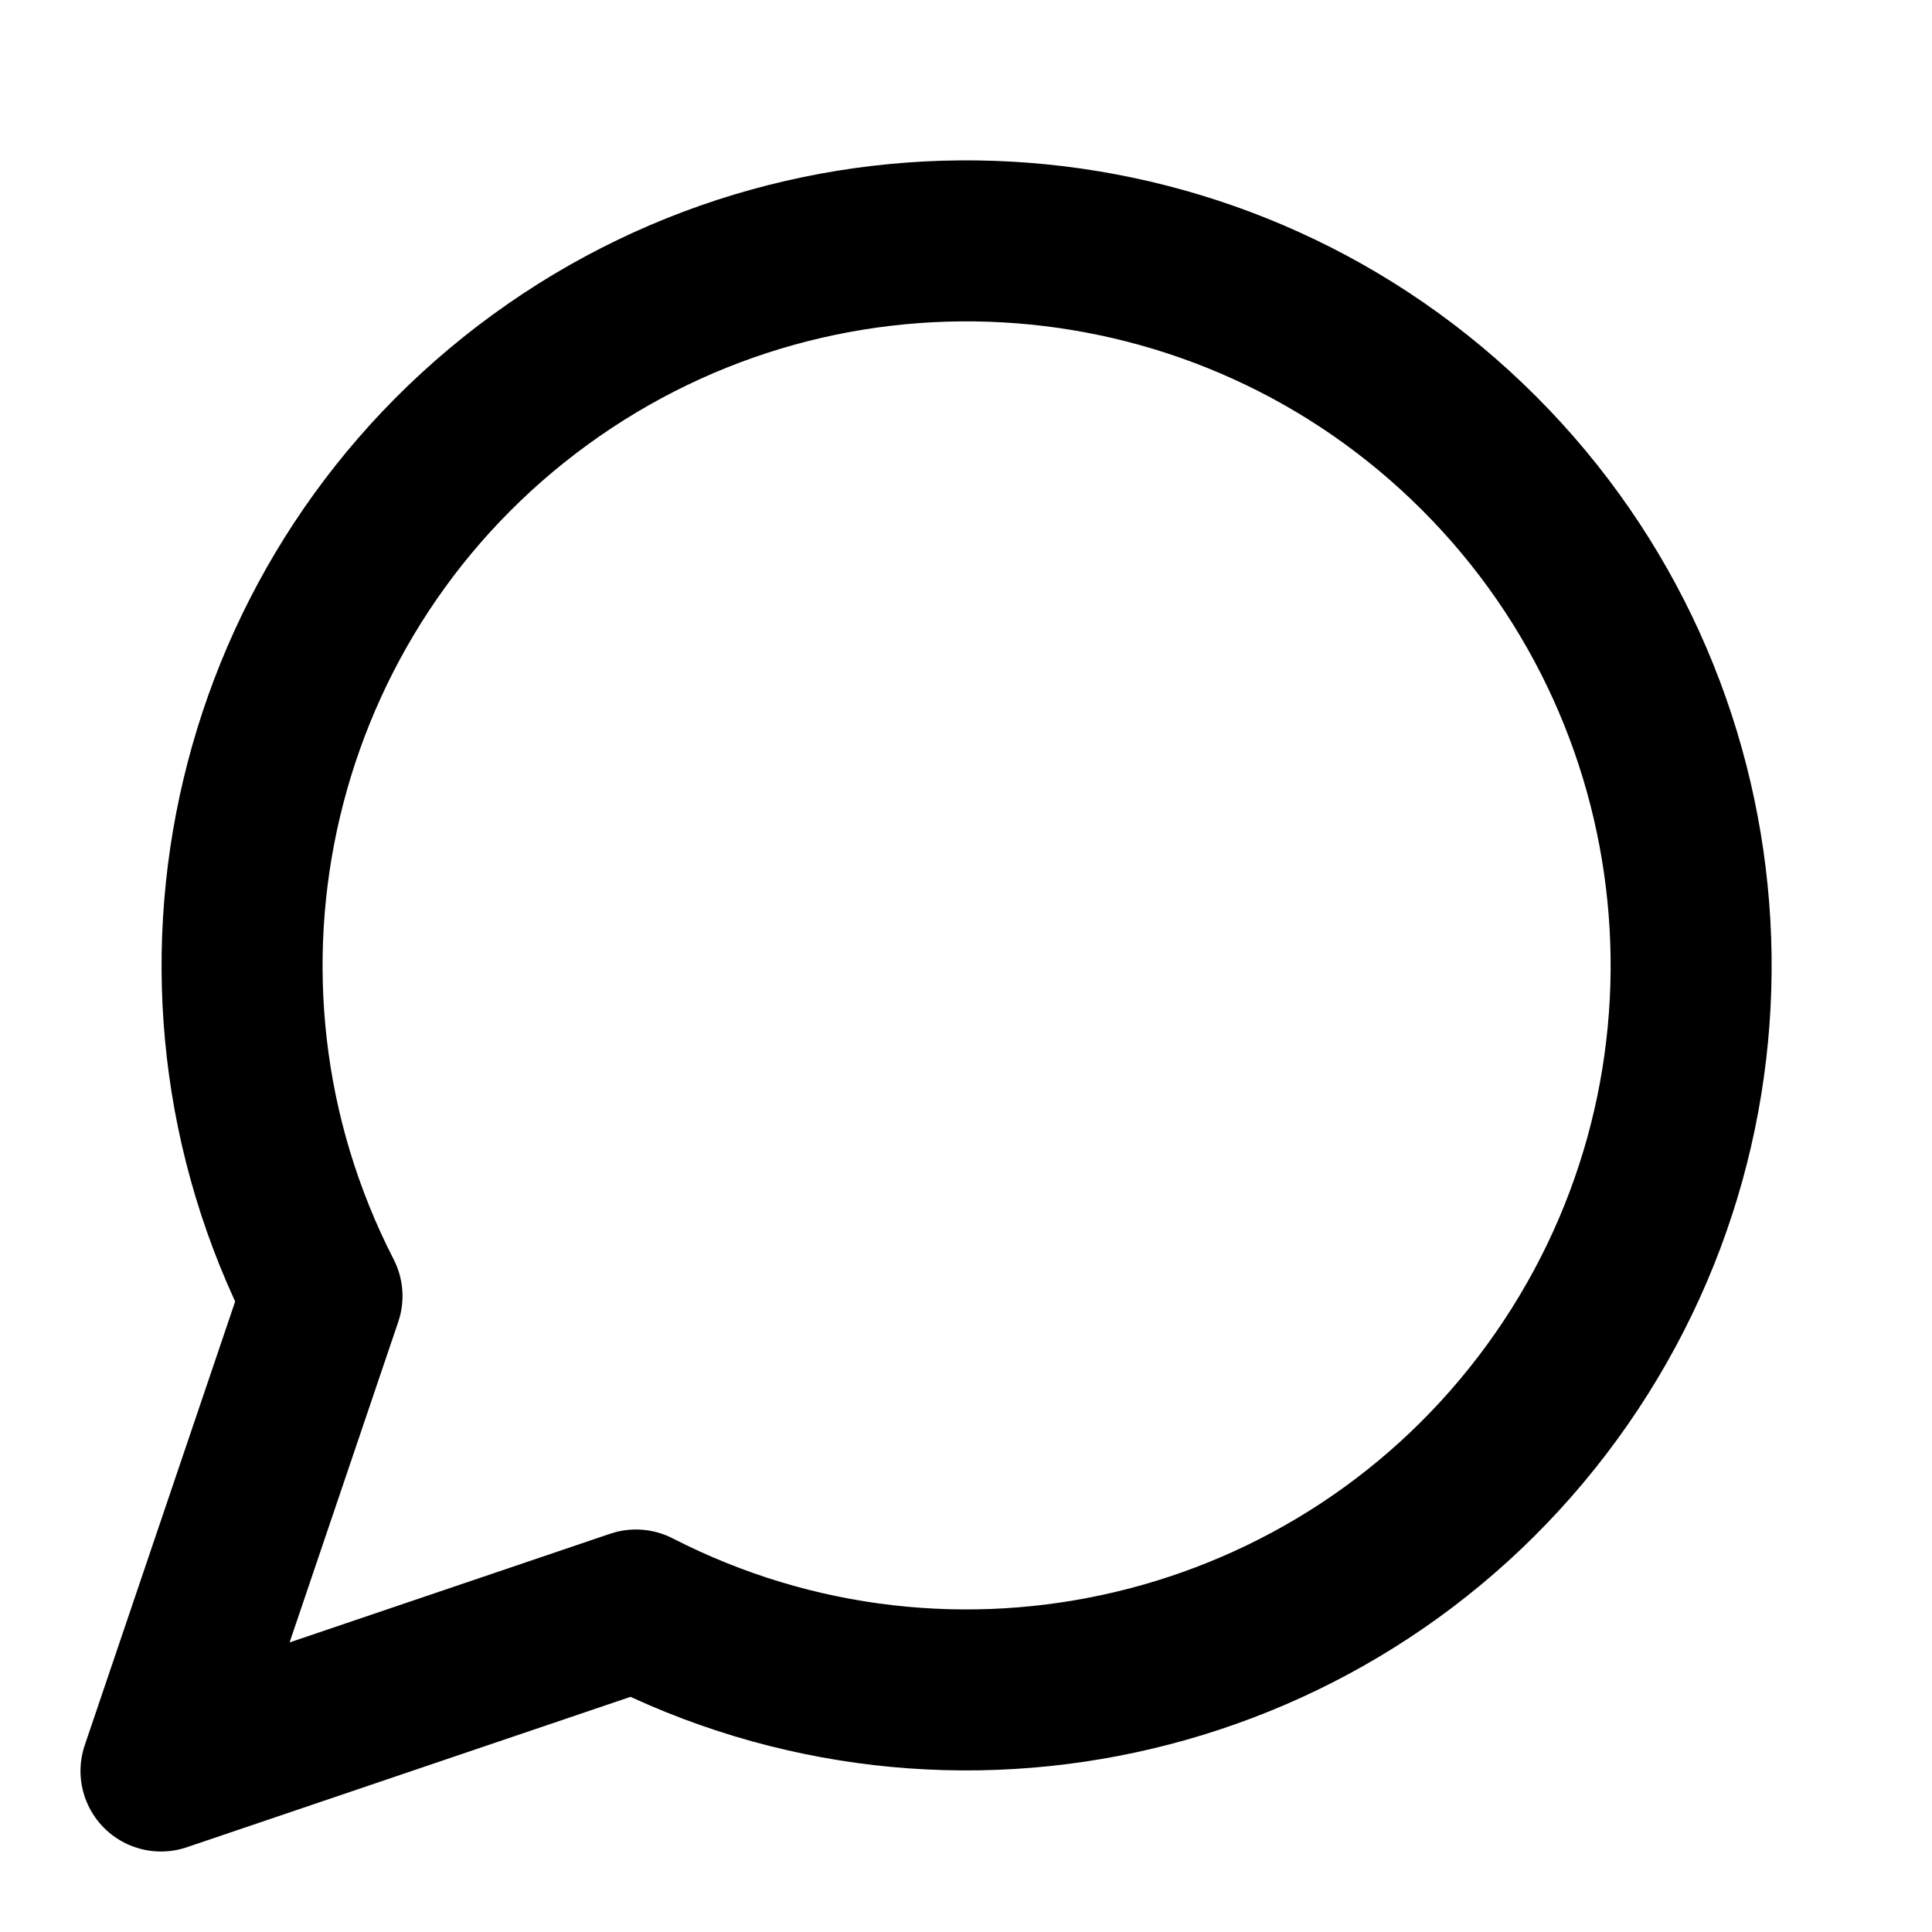
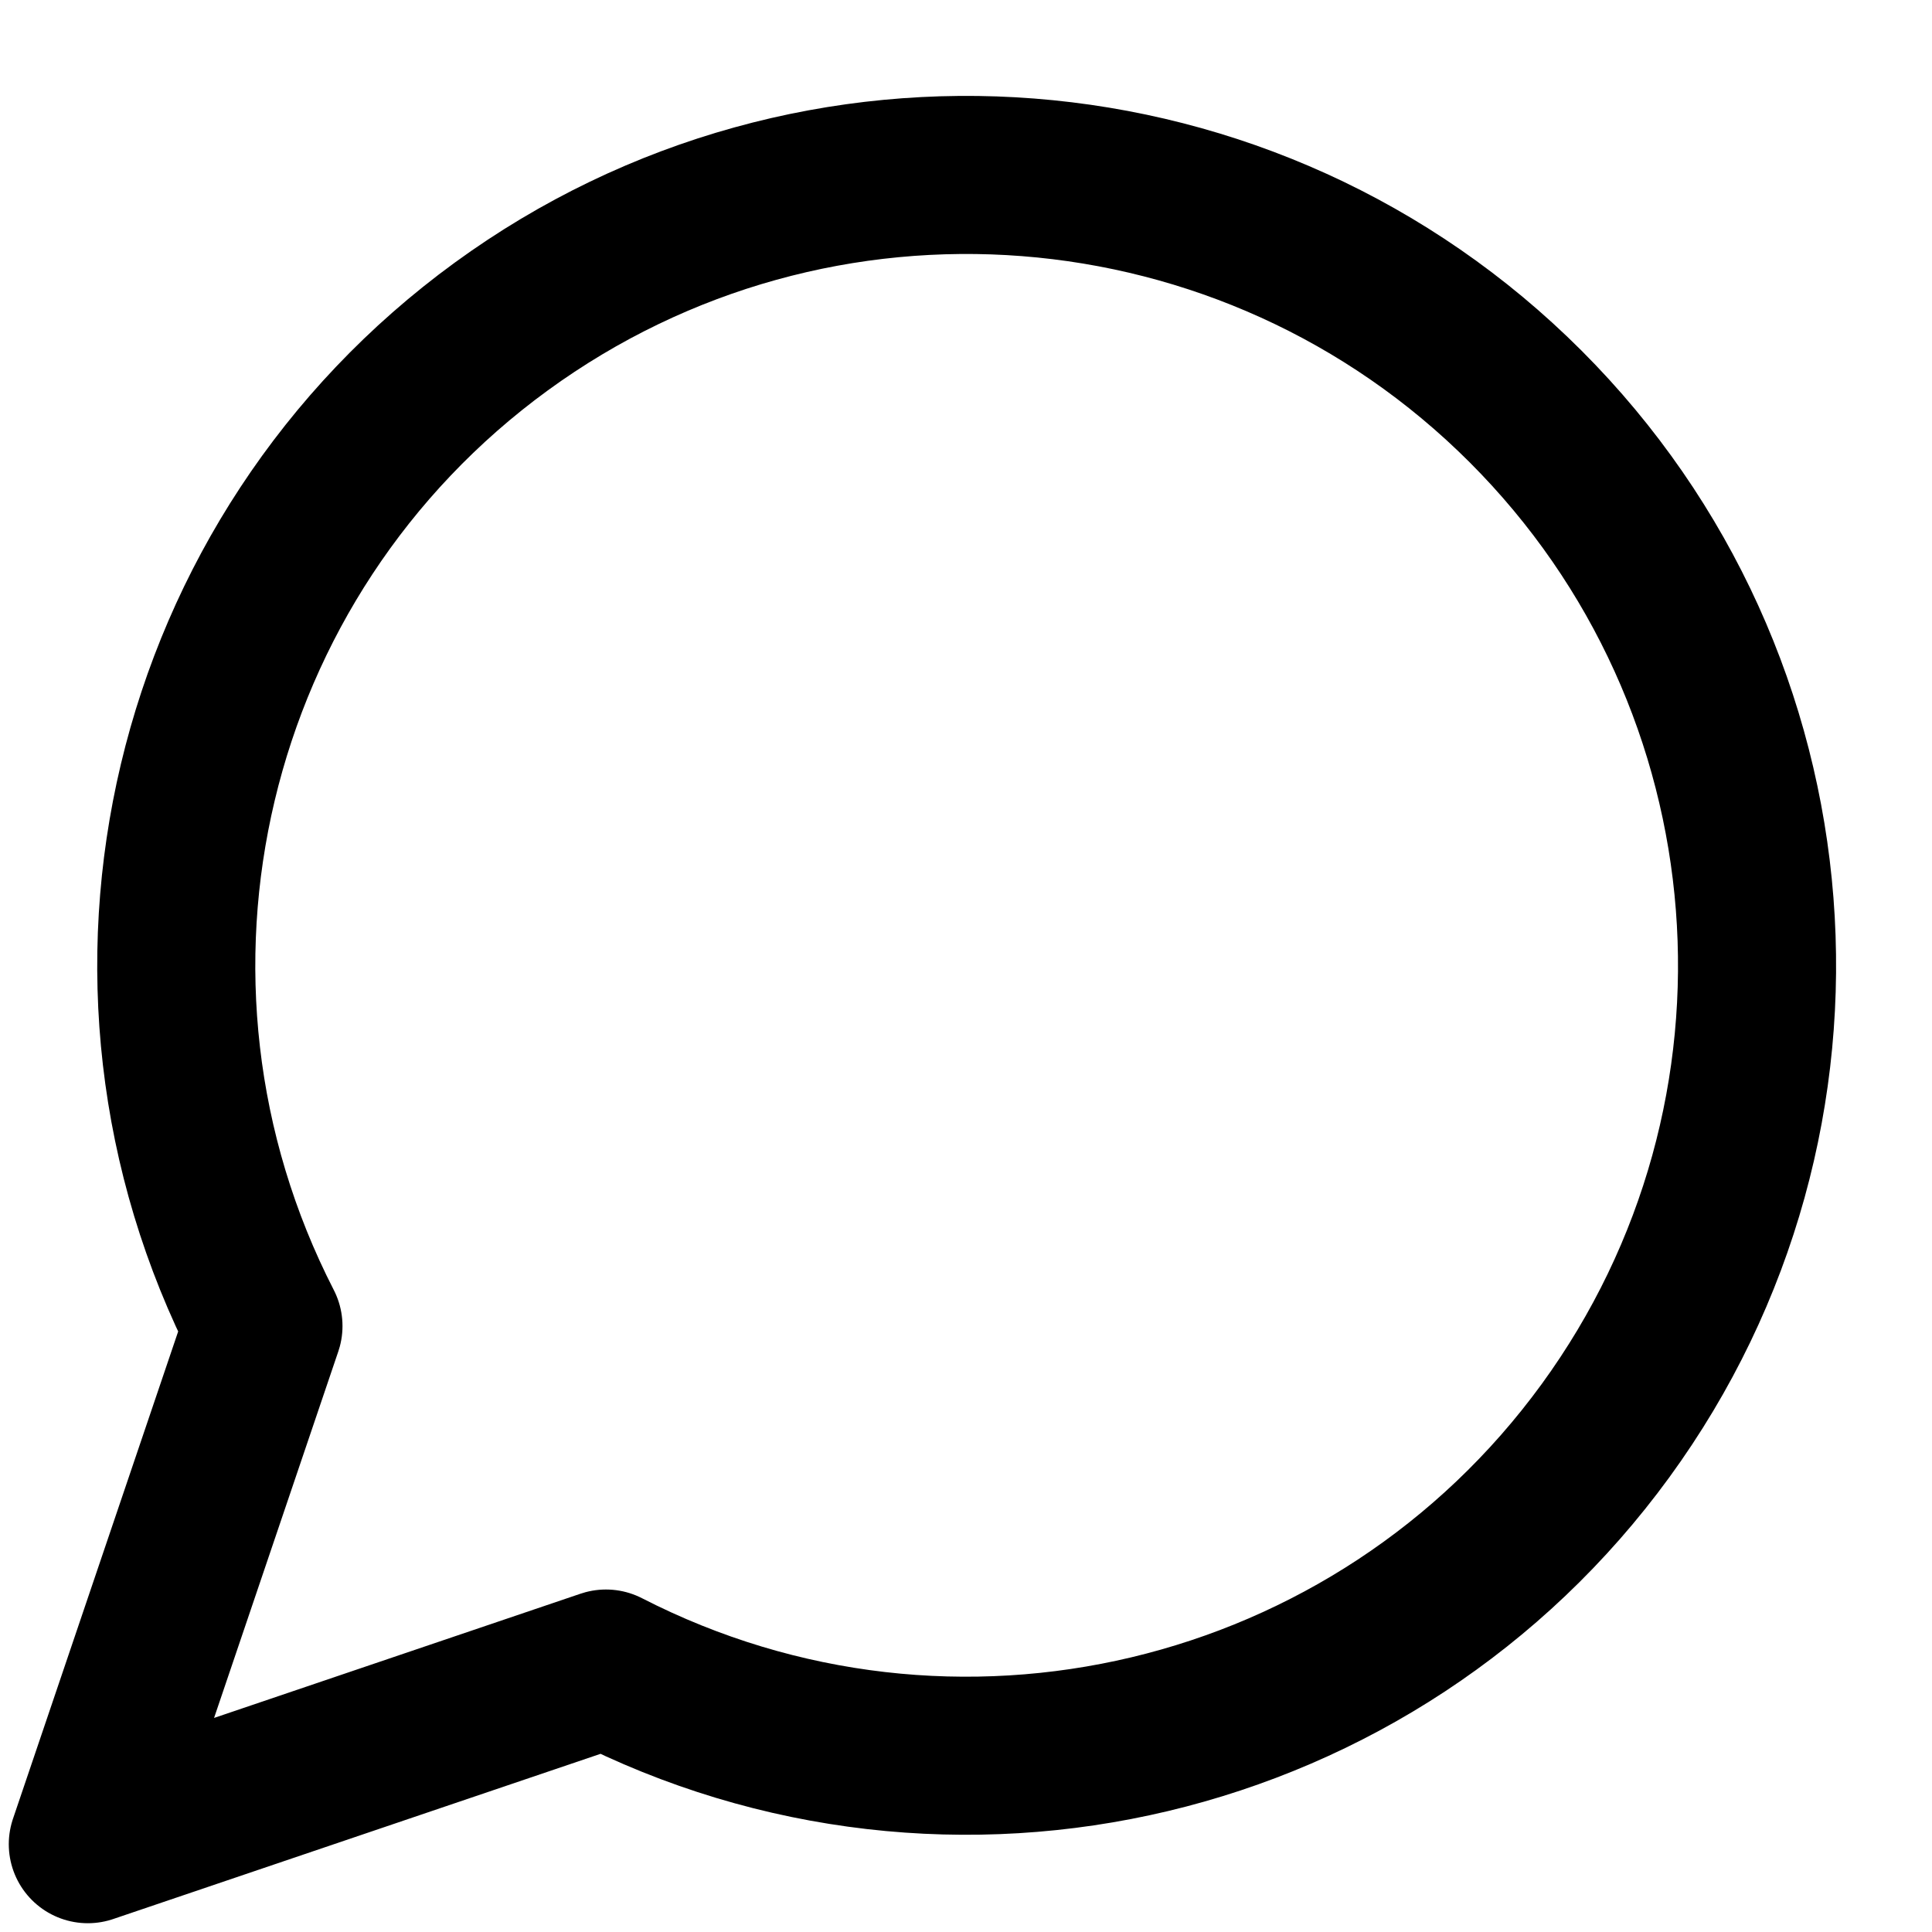
- <svg xmlns="http://www.w3.org/2000/svg" width="24" height="24" viewBox="0 0 24 24" fill="none" stroke="currentColor" stroke-width="2" stroke-linecap="round" stroke-linejoin="round">
+ <svg xmlns="http://www.w3.org/2000/svg" width="22" height="22" viewBox="1 1 22 22" fill="none" stroke="currentColor" stroke-width="1.8" stroke-linecap="round" stroke-linejoin="round">
  <path d="M7.9 20A9 9 0 1 0 4 16.1L2 22Z" />
</svg>
